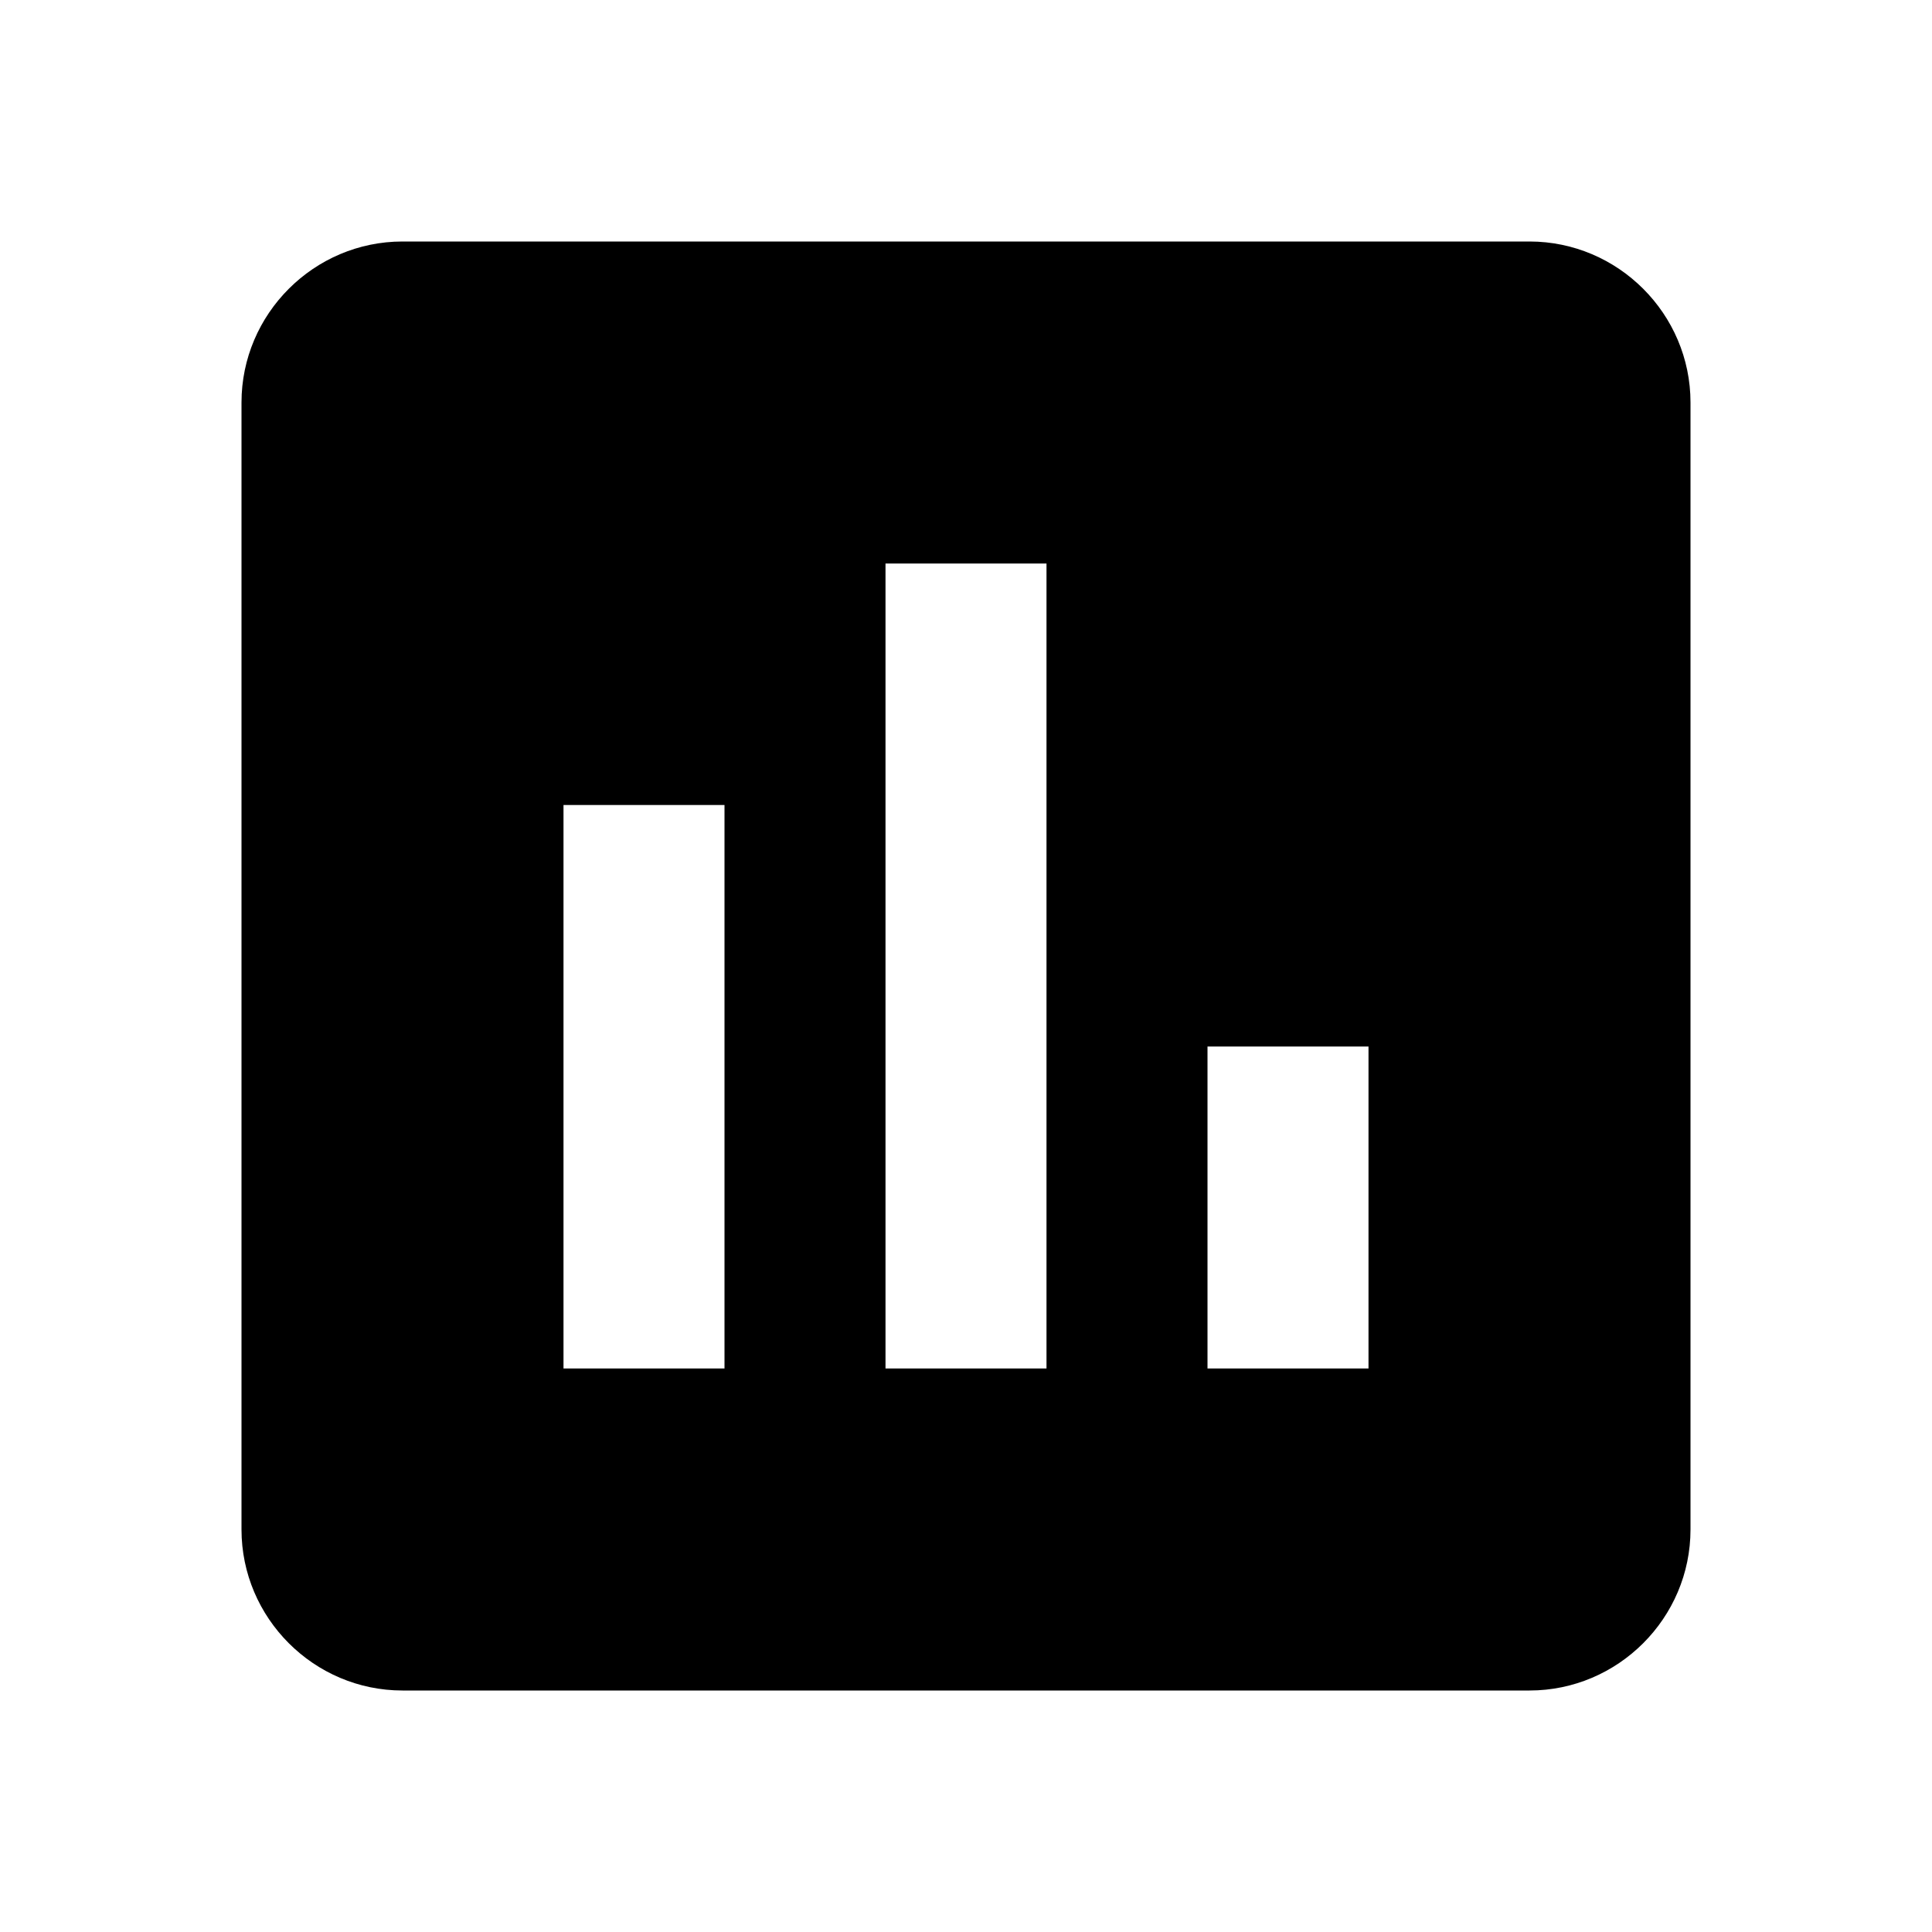
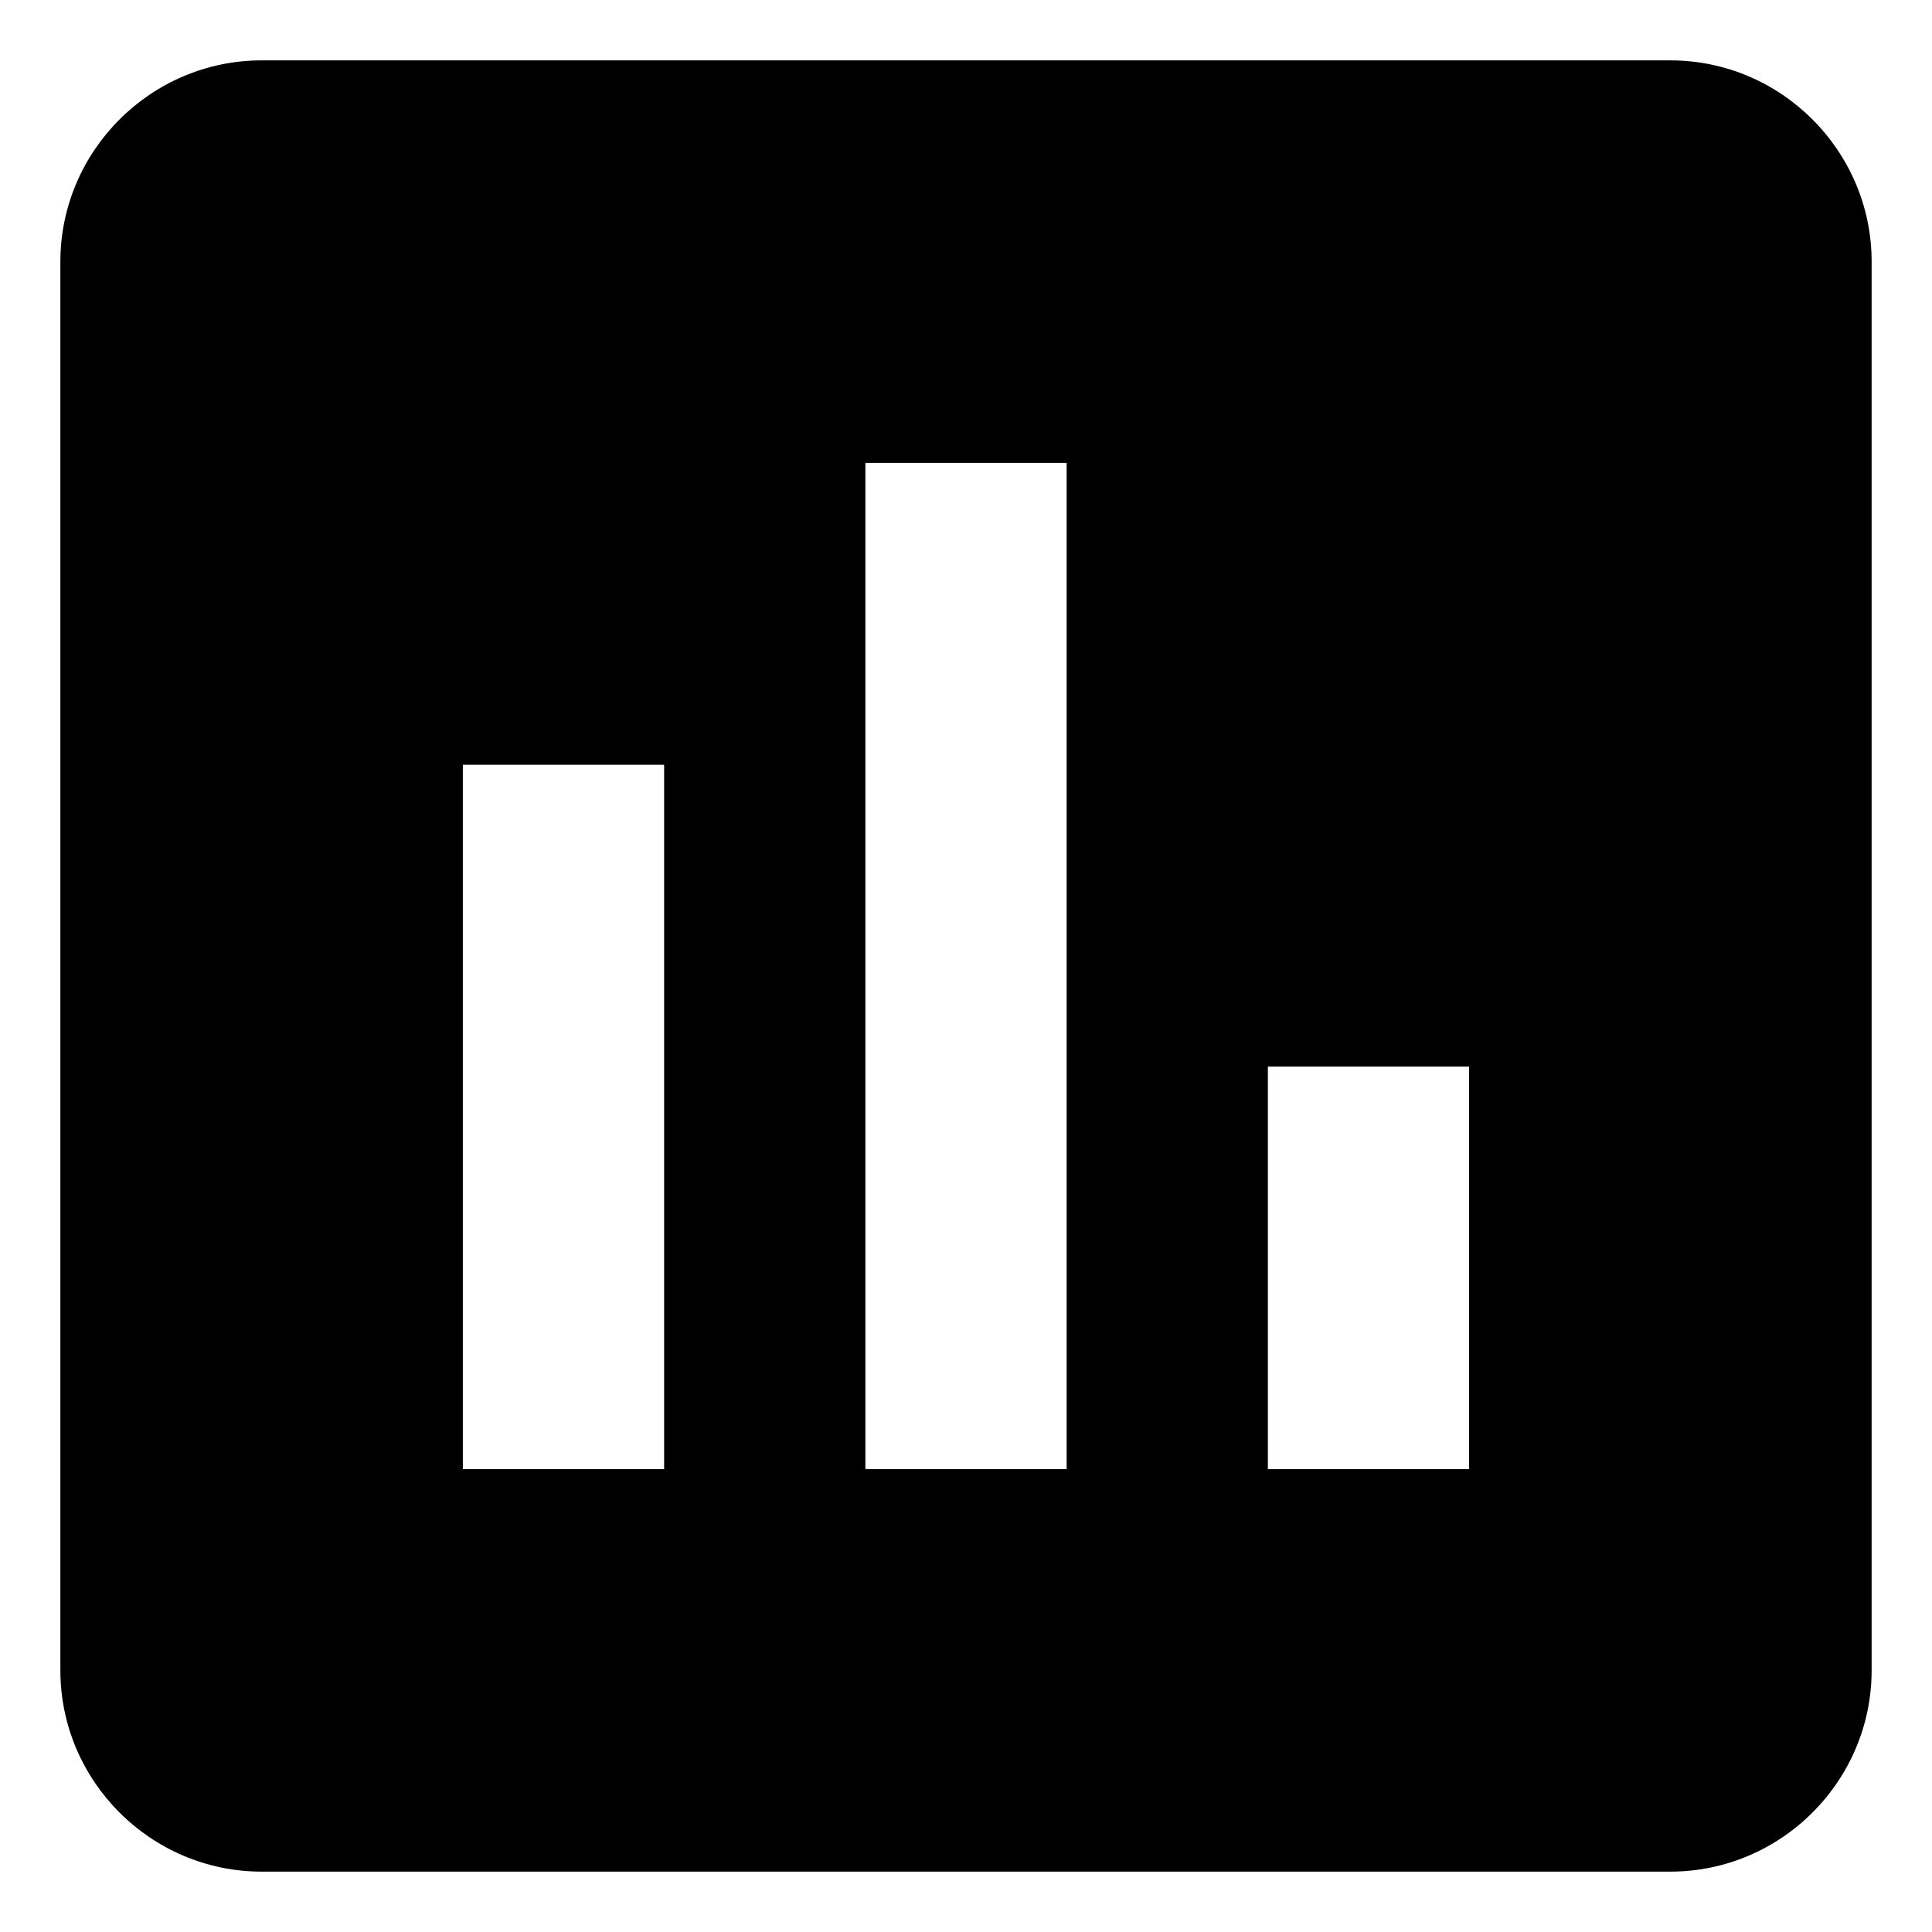
<svg xmlns="http://www.w3.org/2000/svg" fill="none" viewBox="0 0 18 18">
-   <g>
+   <g transform="translate(9 9) scale(1.25) translate(-9 -9)">
    <path fill="currentColor" d="M14.25 2.25H3.75c-.825 0-1.5.675-1.5 1.5v10.5c0 .825.675 1.5 1.5 1.5h10.5c.825 0 1.5-.675 1.5-1.5V3.75c0-.825-.675-1.5-1.5-1.5m-7.5 10.5h-1.5V7.5h1.5zm3 0h-1.5v-7.5h1.5zm3 0h-1.5v-3h1.5z" />
  </g>
</svg>
